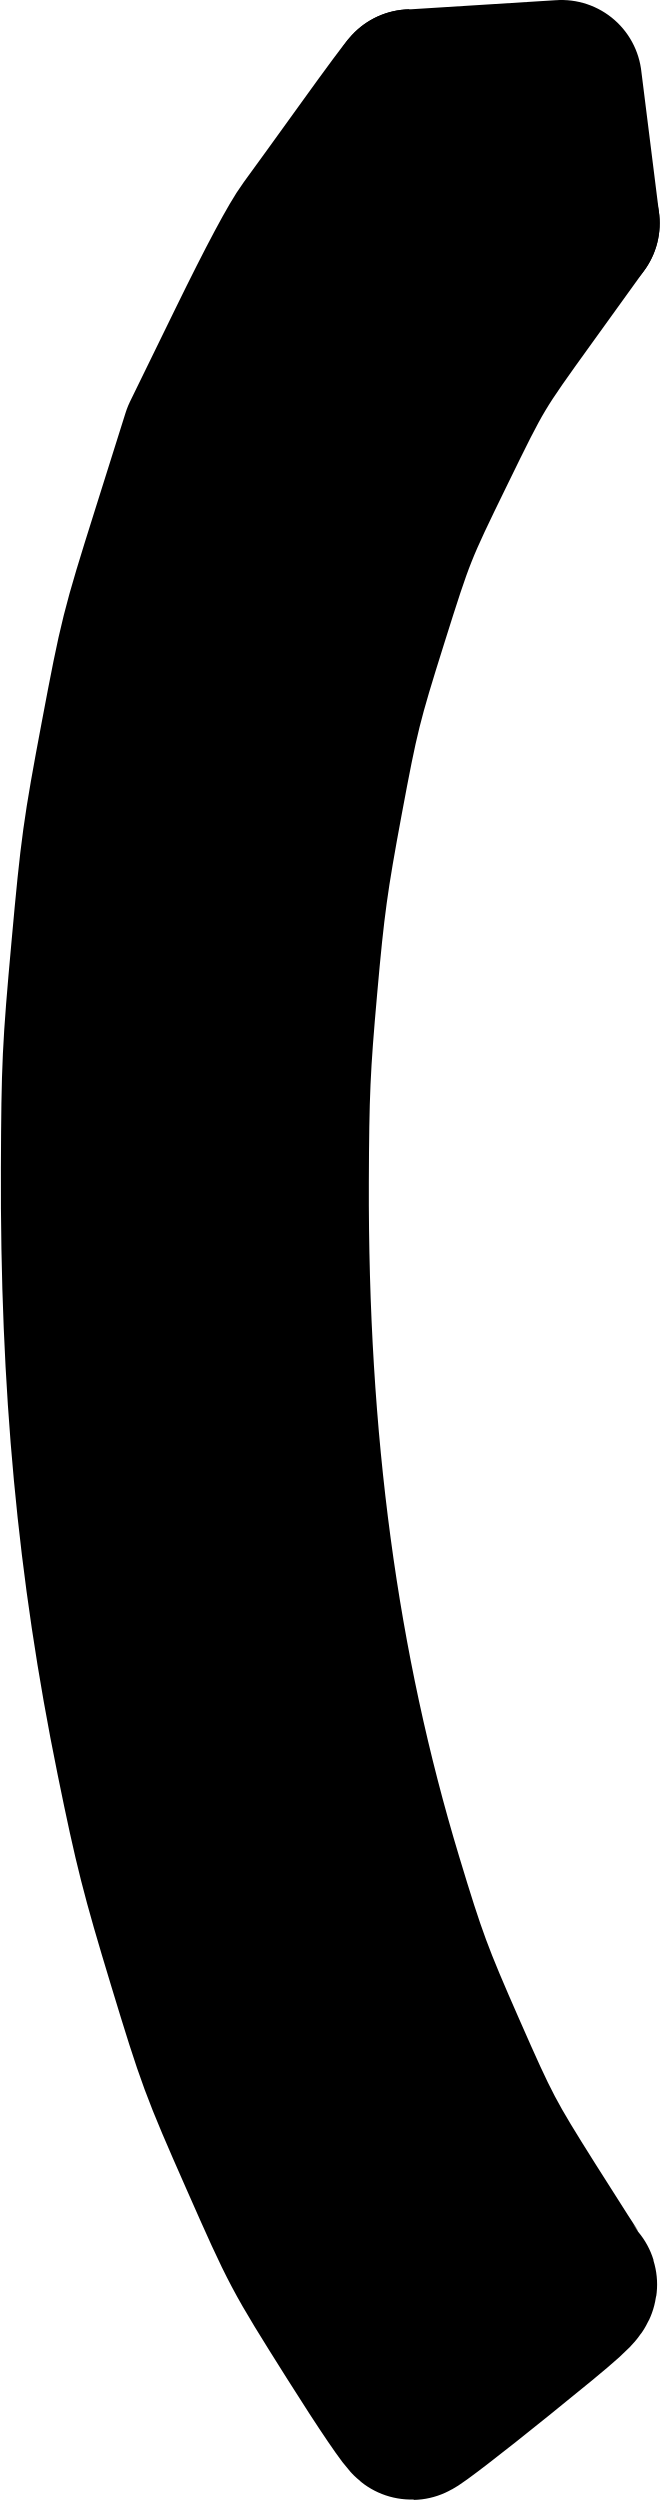
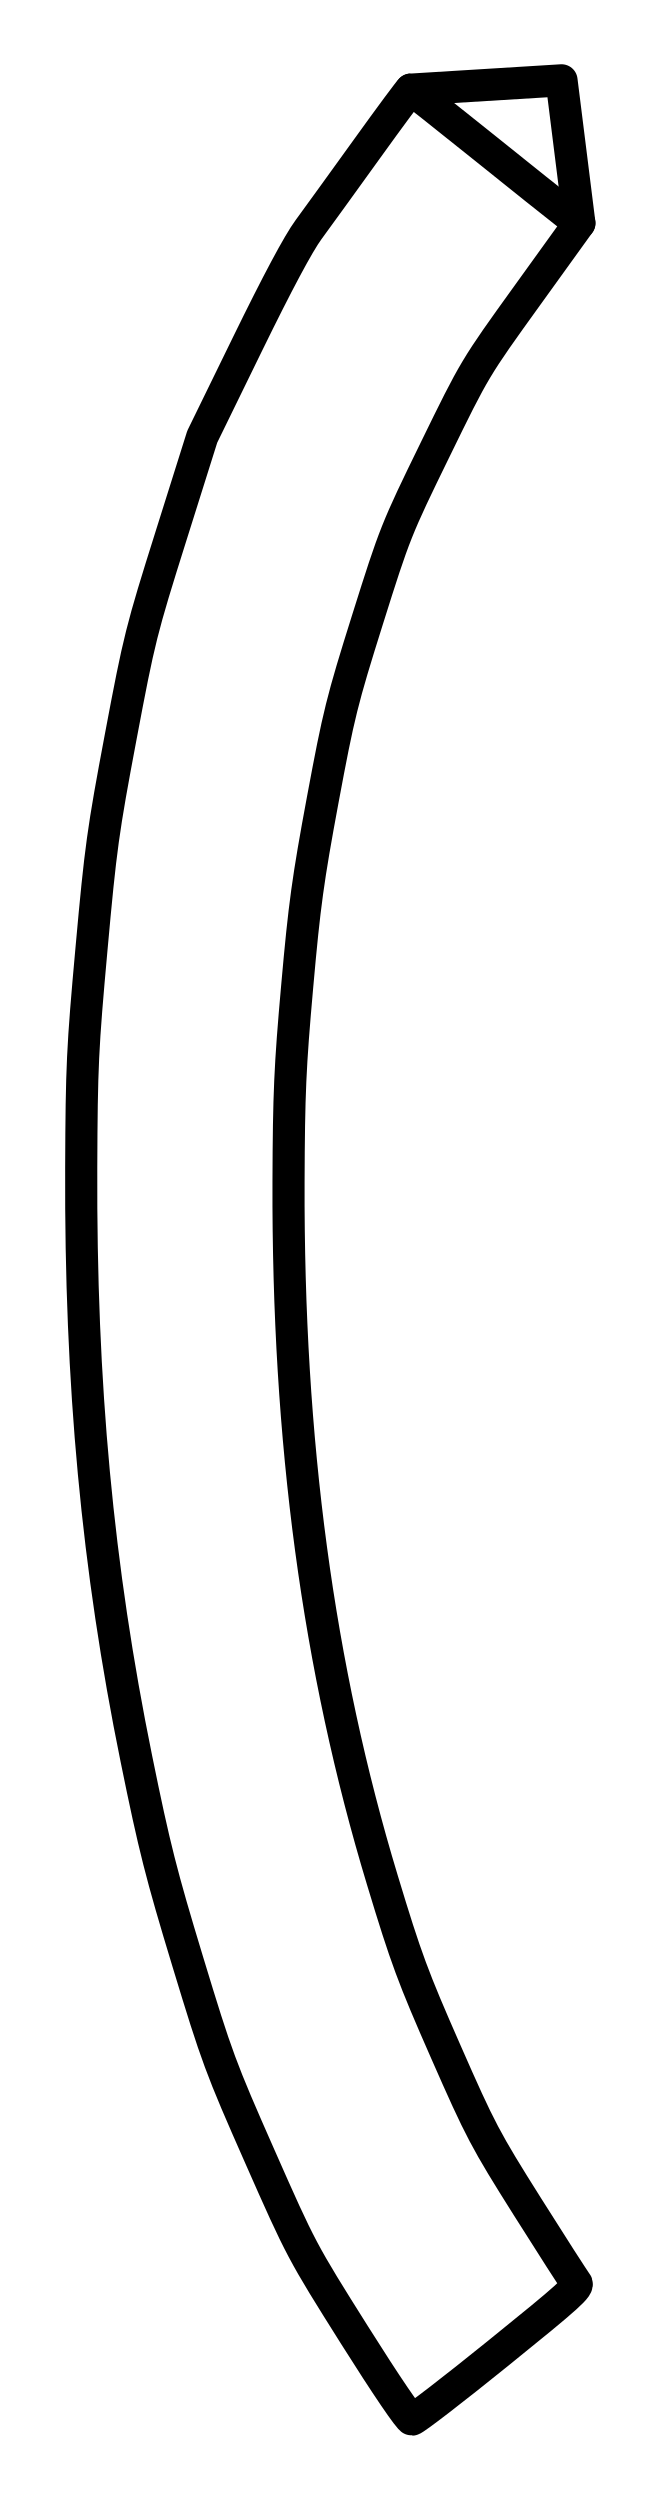
<svg xmlns="http://www.w3.org/2000/svg" baseProfile="full" height="77.816" id="svg1" version="1.1" viewBox="0 0 20.539 77.816" width="20.539">
  <defs />
-   <path d="M 18.034,6.945 L 17.626,6.632 C 17.402,6.46 16.23,5.525 15.023,4.554 C 13.816,3.583 12.811,2.789 12.789,2.789" id="path5603" style="color:#000000;clip-rule:nonzero;display:inline;overflow:visible;visibility:visible;opacity:1;isolation:auto;mix-blend-mode:normal;color-interpolation:sRGB;color-interpolation-filters:linearRGB;solid-color:#000000;solid-opacity:1;vector-effect:none;fill:black;fill-opacity:1;fill-rule:nonzero;stroke:#000000;stroke-width:5.0;stroke-linecap:round;stroke-linejoin:round;stroke-dasharray:none;stroke-dashoffset:0;stroke-opacity:1;marker:none;marker-start:none;marker-mid:none;marker-end:none;color-rendering:auto;image-rendering:auto;shape-rendering:auto;text-rendering:auto;enable-background:accumulate;" />
-   <path d="M 15.504,73.25 C 17.739,71.444 18.039,71.173 17.937,71.053 C 17.873,70.977 17.191,69.915 16.421,68.693 C 15.099,66.593 14.958,66.325 13.876,63.863 C 12.848,61.524 12.644,60.974 11.902,58.521 C 9.901,51.912 8.953,44.858 8.981,36.787 C 8.991,34.025 9.026,33.219 9.252,30.685 C 9.476,28.164 9.585,27.371 10.047,24.888 C 10.546,22.212 10.643,21.82 11.444,19.271 C 12.287,16.591 12.332,16.477 13.543,13.997 C 14.778,11.467 14.783,11.459 16.407,9.204 L 18.034,6.945 L 17.478,2.5 C 17.478,2.5 12.811,2.789 12.789,2.789 C 12.767,2.789 12.149,3.622 11.417,4.641 C 10.684,5.66 9.868,6.788 9.604,7.148 C 9.289,7.576 8.637,8.798 7.709,10.698 L 6.295,13.594 L 5.327,16.669 C 4.393,19.636 4.338,19.856 3.758,22.93 C 3.204,25.87 3.134,26.377 2.85,29.512 C 2.566,32.642 2.541,33.177 2.528,36.351 C 2.5,43.088 3.033,48.796 4.245,54.745 C 4.81,57.518 5.016,58.33 5.846,61.065 C 6.753,64.051 6.861,64.345 8.09,67.129 C 9.371,70.031 9.394,70.075 11.037,72.686 C 12.029,74.261 12.746,75.316 12.824,75.314 C 12.896,75.312 14.102,74.384 15.504,73.25 L 15.504,73.25" id="path5619" style="color:#000000;clip-rule:nonzero;display:inline;overflow:visible;visibility:visible;opacity:1;isolation:auto;mix-blend-mode:normal;color-interpolation:sRGB;color-interpolation-filters:linearRGB;solid-color:#000000;solid-opacity:1;vector-effect:none;fill:black;fill-opacity:1;fill-rule:nonzero;stroke:#000000;stroke-width:5.0;stroke-linecap:round;stroke-linejoin:round;stroke-dasharray:none;stroke-dashoffset:0;stroke-opacity:1;marker:none;marker-start:none;marker-mid:none;marker-end:none;color-rendering:auto;image-rendering:auto;shape-rendering:auto;text-rendering:auto;enable-background:accumulate;" />
+   <path d="M 18.034,6.945 L 17.626,6.632 C 17.402,6.46 16.23,5.525 15.023,4.554 C 13.816,3.583 12.811,2.789 12.789,2.789" fill="none" id="path5603" stroke-width="1" style="color:#000000;clip-rule:nonzero;display:inline;overflow:visible;visibility:visible;opacity:1;isolation:auto;mix-blend-mode:normal;color-interpolation:sRGB;color-interpolation-filters:linearRGB;solid-color:#000000;solid-opacity:1;vector-effect:none;fill:none;fill-opacity:1;fill-rule:nonzero;stroke:#000000;stroke-width:1;stroke-linecap:round;stroke-linejoin:round;stroke-dasharray:none;stroke-dashoffset:0;stroke-opacity:1;marker:none;marker-start:none;marker-mid:none;marker-end:none;color-rendering:auto;image-rendering:auto;shape-rendering:auto;text-rendering:auto;enable-background:accumulate;" />
+   <path d="M 15.504,73.25 C 17.739,71.444 18.039,71.173 17.937,71.053 C 17.873,70.977 17.191,69.915 16.421,68.693 C 15.099,66.593 14.958,66.325 13.876,63.863 C 12.848,61.524 12.644,60.974 11.902,58.521 C 9.901,51.912 8.953,44.858 8.981,36.787 C 8.991,34.025 9.026,33.219 9.252,30.685 C 9.476,28.164 9.585,27.371 10.047,24.888 C 10.546,22.212 10.643,21.82 11.444,19.271 C 12.287,16.591 12.332,16.477 13.543,13.997 C 14.778,11.467 14.783,11.459 16.407,9.204 L 18.034,6.945 L 17.478,2.5 C 17.478,2.5 12.811,2.789 12.789,2.789 C 12.767,2.789 12.149,3.622 11.417,4.641 C 10.684,5.66 9.868,6.788 9.604,7.148 C 9.289,7.576 8.637,8.798 7.709,10.698 L 6.295,13.594 L 5.327,16.669 C 4.393,19.636 4.338,19.856 3.758,22.93 C 3.204,25.87 3.134,26.377 2.85,29.512 C 2.566,32.642 2.541,33.177 2.528,36.351 C 2.5,43.088 3.033,48.796 4.245,54.745 C 4.81,57.518 5.016,58.33 5.846,61.065 C 6.753,64.051 6.861,64.345 8.09,67.129 C 9.371,70.031 9.394,70.075 11.037,72.686 C 12.029,74.261 12.746,75.316 12.824,75.314 C 12.896,75.312 14.102,74.384 15.504,73.25 L 15.504,73.25" fill="none" id="path5619" stroke-width="1" style="color:#000000;clip-rule:nonzero;display:inline;overflow:visible;visibility:visible;opacity:1;isolation:auto;mix-blend-mode:normal;color-interpolation:sRGB;color-interpolation-filters:linearRGB;solid-color:#000000;solid-opacity:1;vector-effect:none;fill:none;fill-opacity:1;fill-rule:nonzero;stroke:#000000;stroke-width:1;stroke-linecap:round;stroke-linejoin:round;stroke-dasharray:none;stroke-dashoffset:0;stroke-opacity:1;marker:none;marker-start:none;marker-mid:none;marker-end:none;color-rendering:auto;image-rendering:auto;shape-rendering:auto;text-rendering:auto;enable-background:accumulate;" />
</svg>
